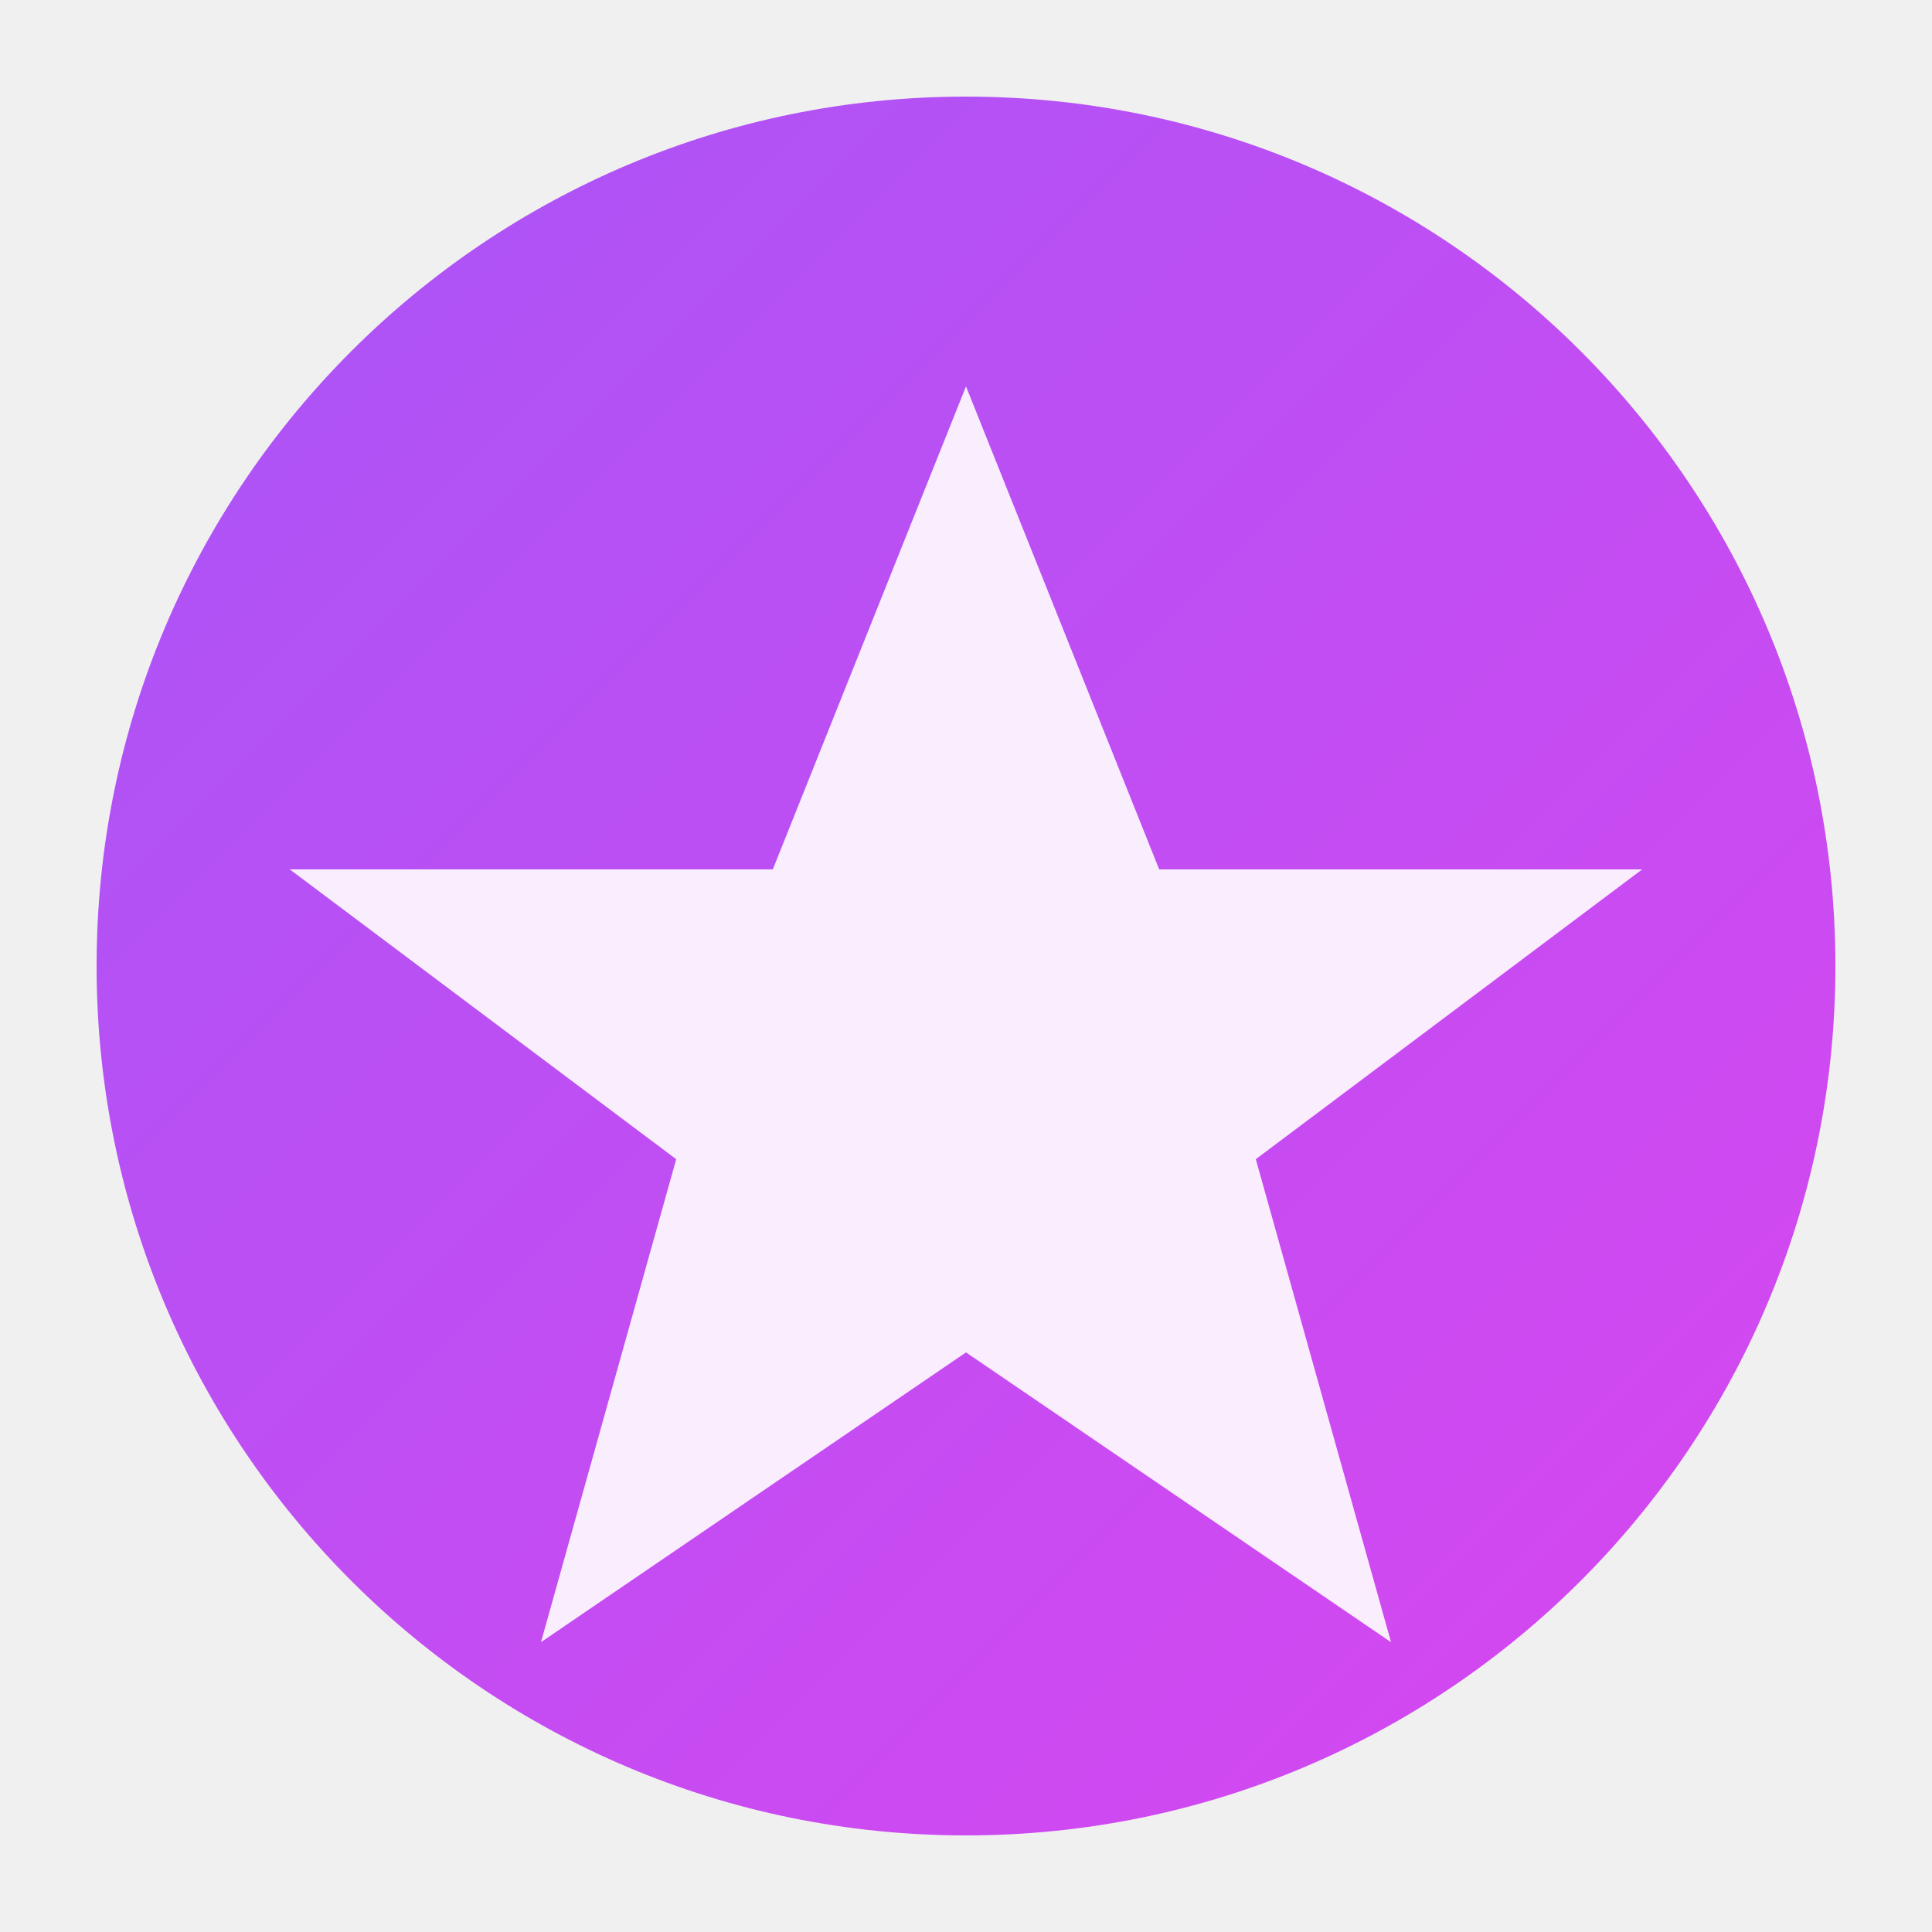
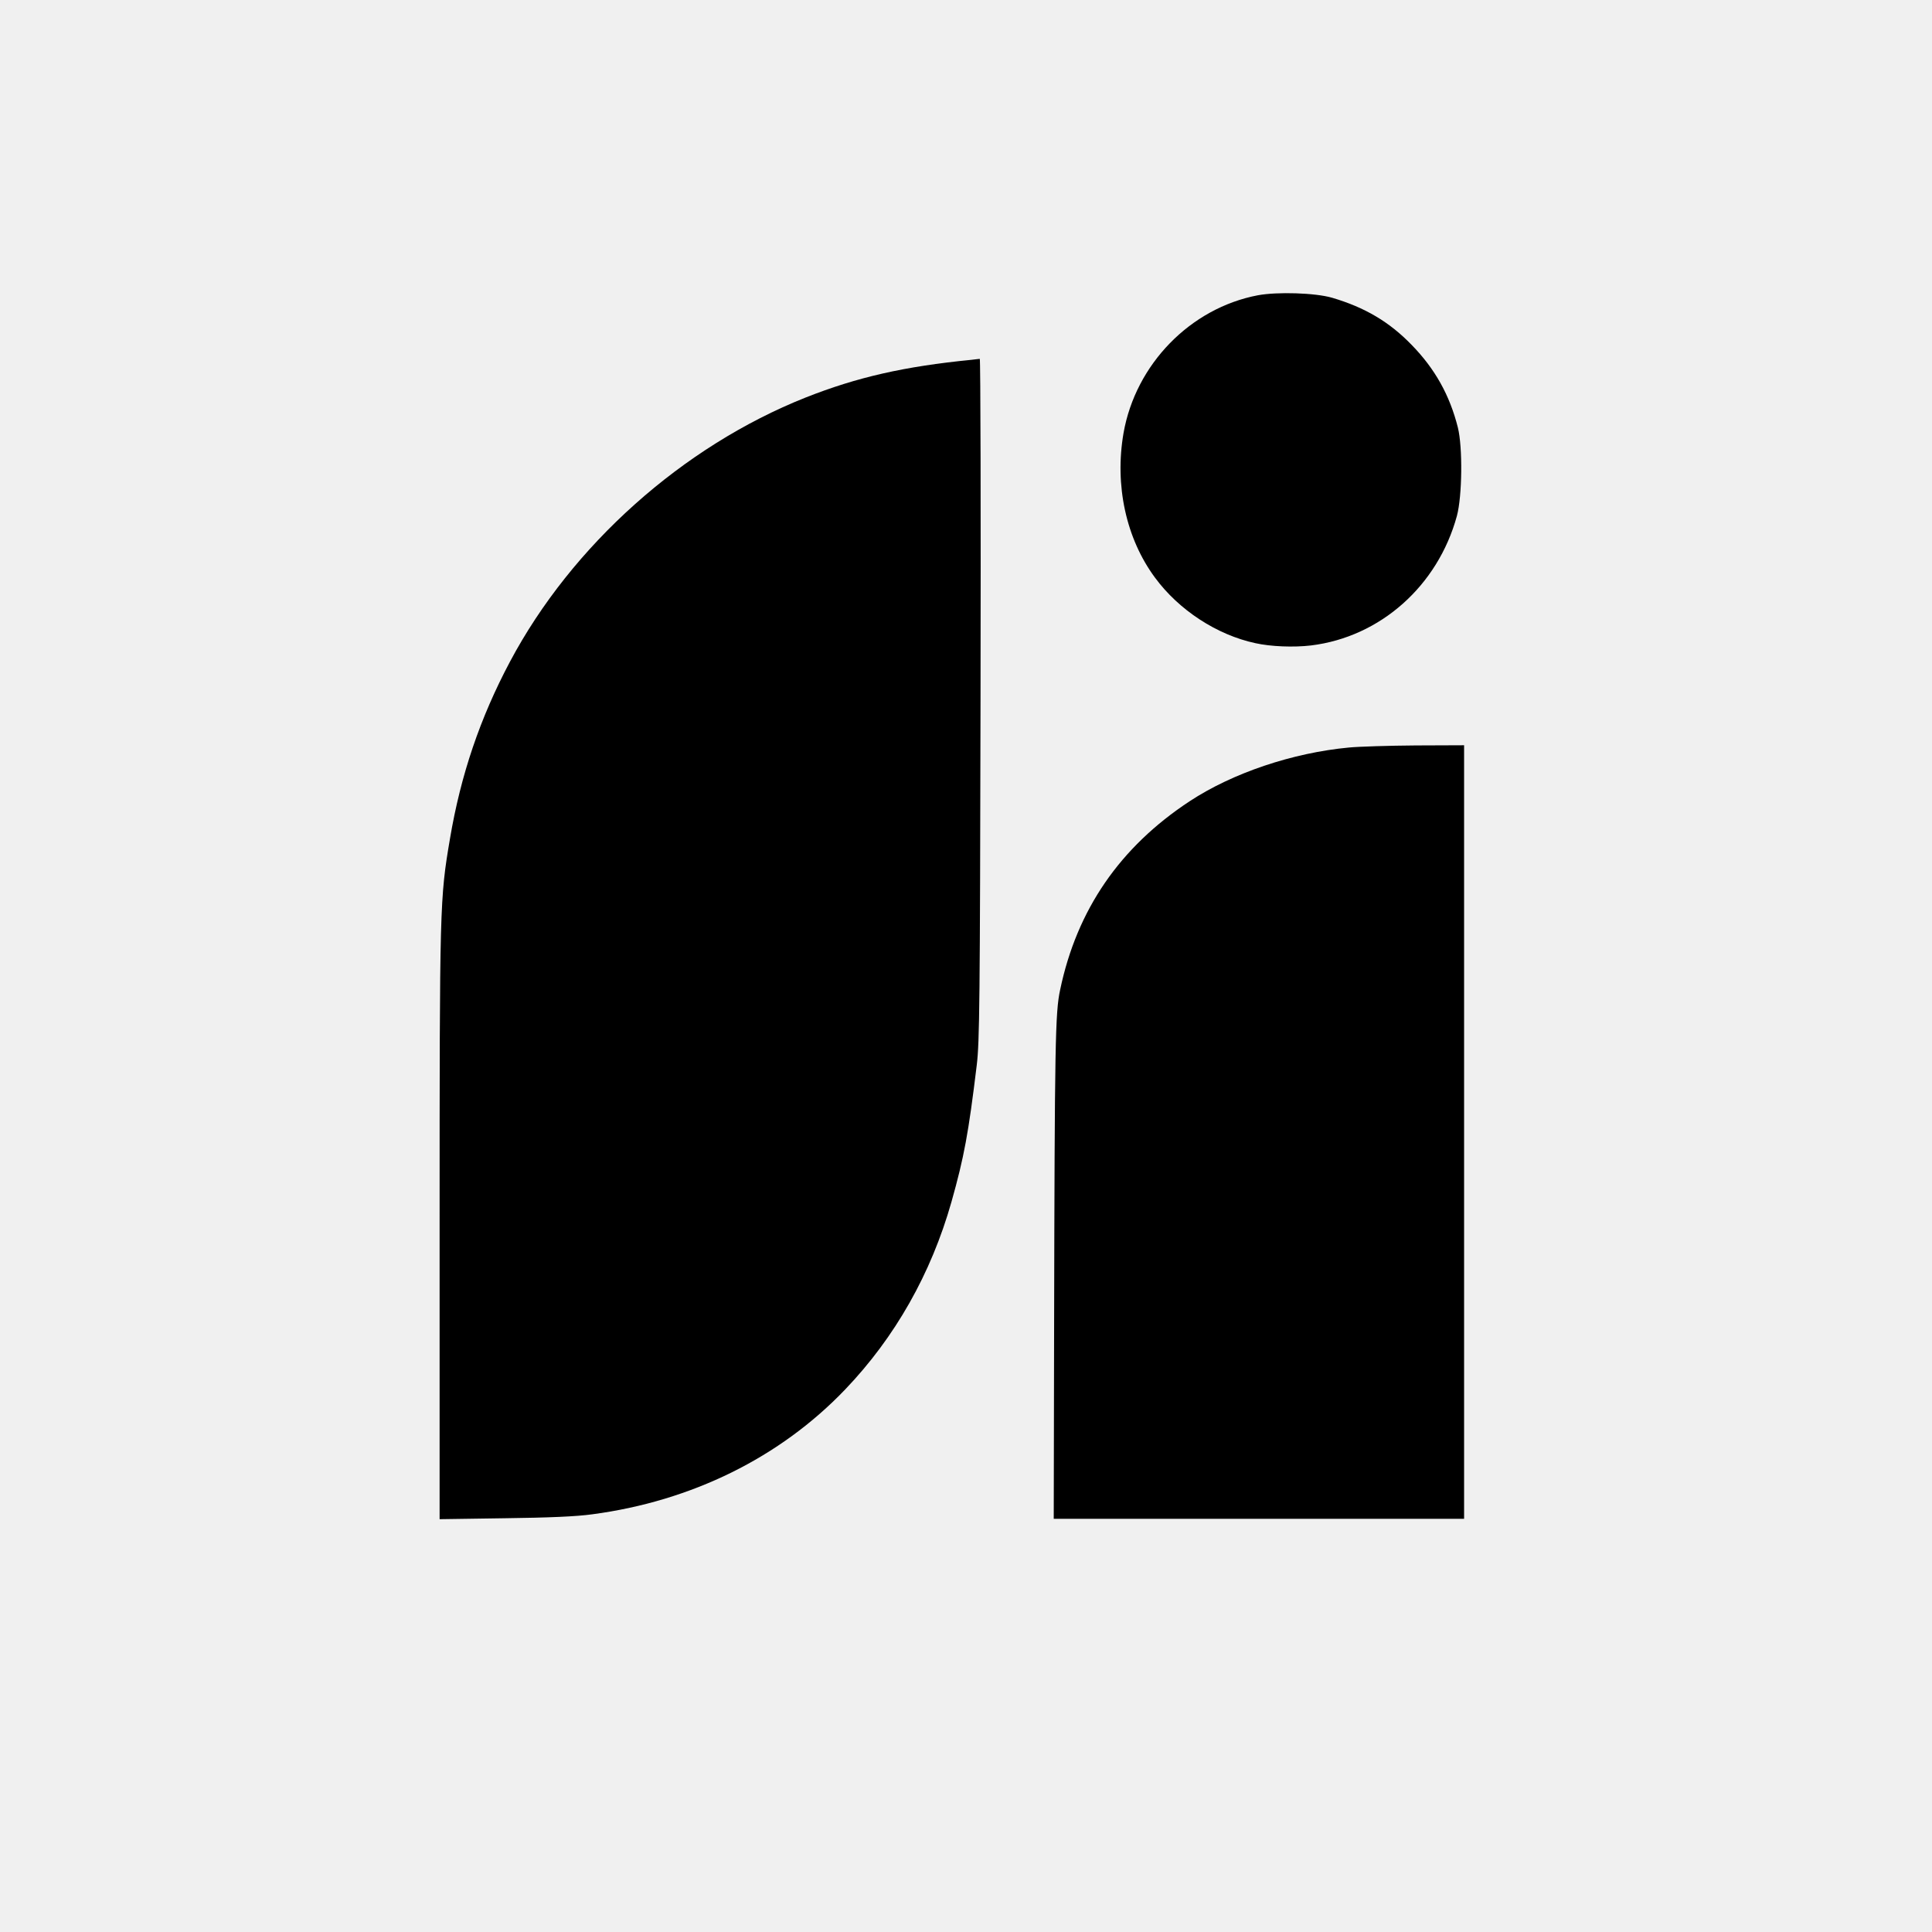
- <svg xmlns="http://www.w3.org/2000/svg" viewBox="0 0 100 100">
-   <defs>
-     <linearGradient id="auraGrad" x1="0%" y1="0%" x2="100%" y2="100%">
-       <stop offset="0%" style="stop-color:#a855f7" />
-       <stop offset="100%" style="stop-color:#d946ef" />
-     </linearGradient>
-   </defs>
-   <circle cx="50" cy="50" r="45" fill="url(#auraGrad)" />
-   <path d="M50 20 L60 45 L85 45 L65 60 L72 85 L50 70 L28 85 L35 60 L15 45 L40 45 Z" fill="white" fill-opacity="0.9" />
+ <svg xmlns="http://www.w3.org/2000/svg" version="1.0" width="1024pt" height="1024pt" viewBox="0 0 1024 1024" preserveAspectRatio="xMidYMid meet">
+   <g transform="translate(0,1024) scale(0.1,-0.1)" fill="#000000" stroke="none">
+     <path d="M6667 8675 c-358 -68 -648 -366 -712 -730 -48 -277 13 -559 167 -767 126 -171 327 -303 532 -347 81 -18 202 -23 295 -12 367 45 672 316 773 687 28 105 31 363 5 468 -43 171 -121 311 -245 438 -119 123 -249 199 -422 250 -90 26 -290 32 -393 13z" />
+     <path d="M5150 8333 c-356 -35 -607 -92 -880 -200 -652 -259 -1239 -783 -1567 -1400 -158 -297 -261 -600 -318 -938 -54 -317 -55 -352 -55 -2044 l0 -1563 343 5 c236 3 381 9 467 21 526 70 995 301 1340 662 264 276 455 613 563 994 67 238 90 362 134 725 15 125 17 331 20 1943 2 991 0 1801 -4 1800 -4 0 -24 -3 -43 -5z" />
+     <path d="M7150 6278 c-299 -28 -617 -135 -845 -285 -369 -243 -597 -574 -686 -999 -26 -120 -29 -278 -32 -1792 l-2 -1012 1088 0 1087 0 0 2050 0 2050 -257 -1 c-142 -1 -301 -6 -353 -11z" />
+   </g>
</svg>
